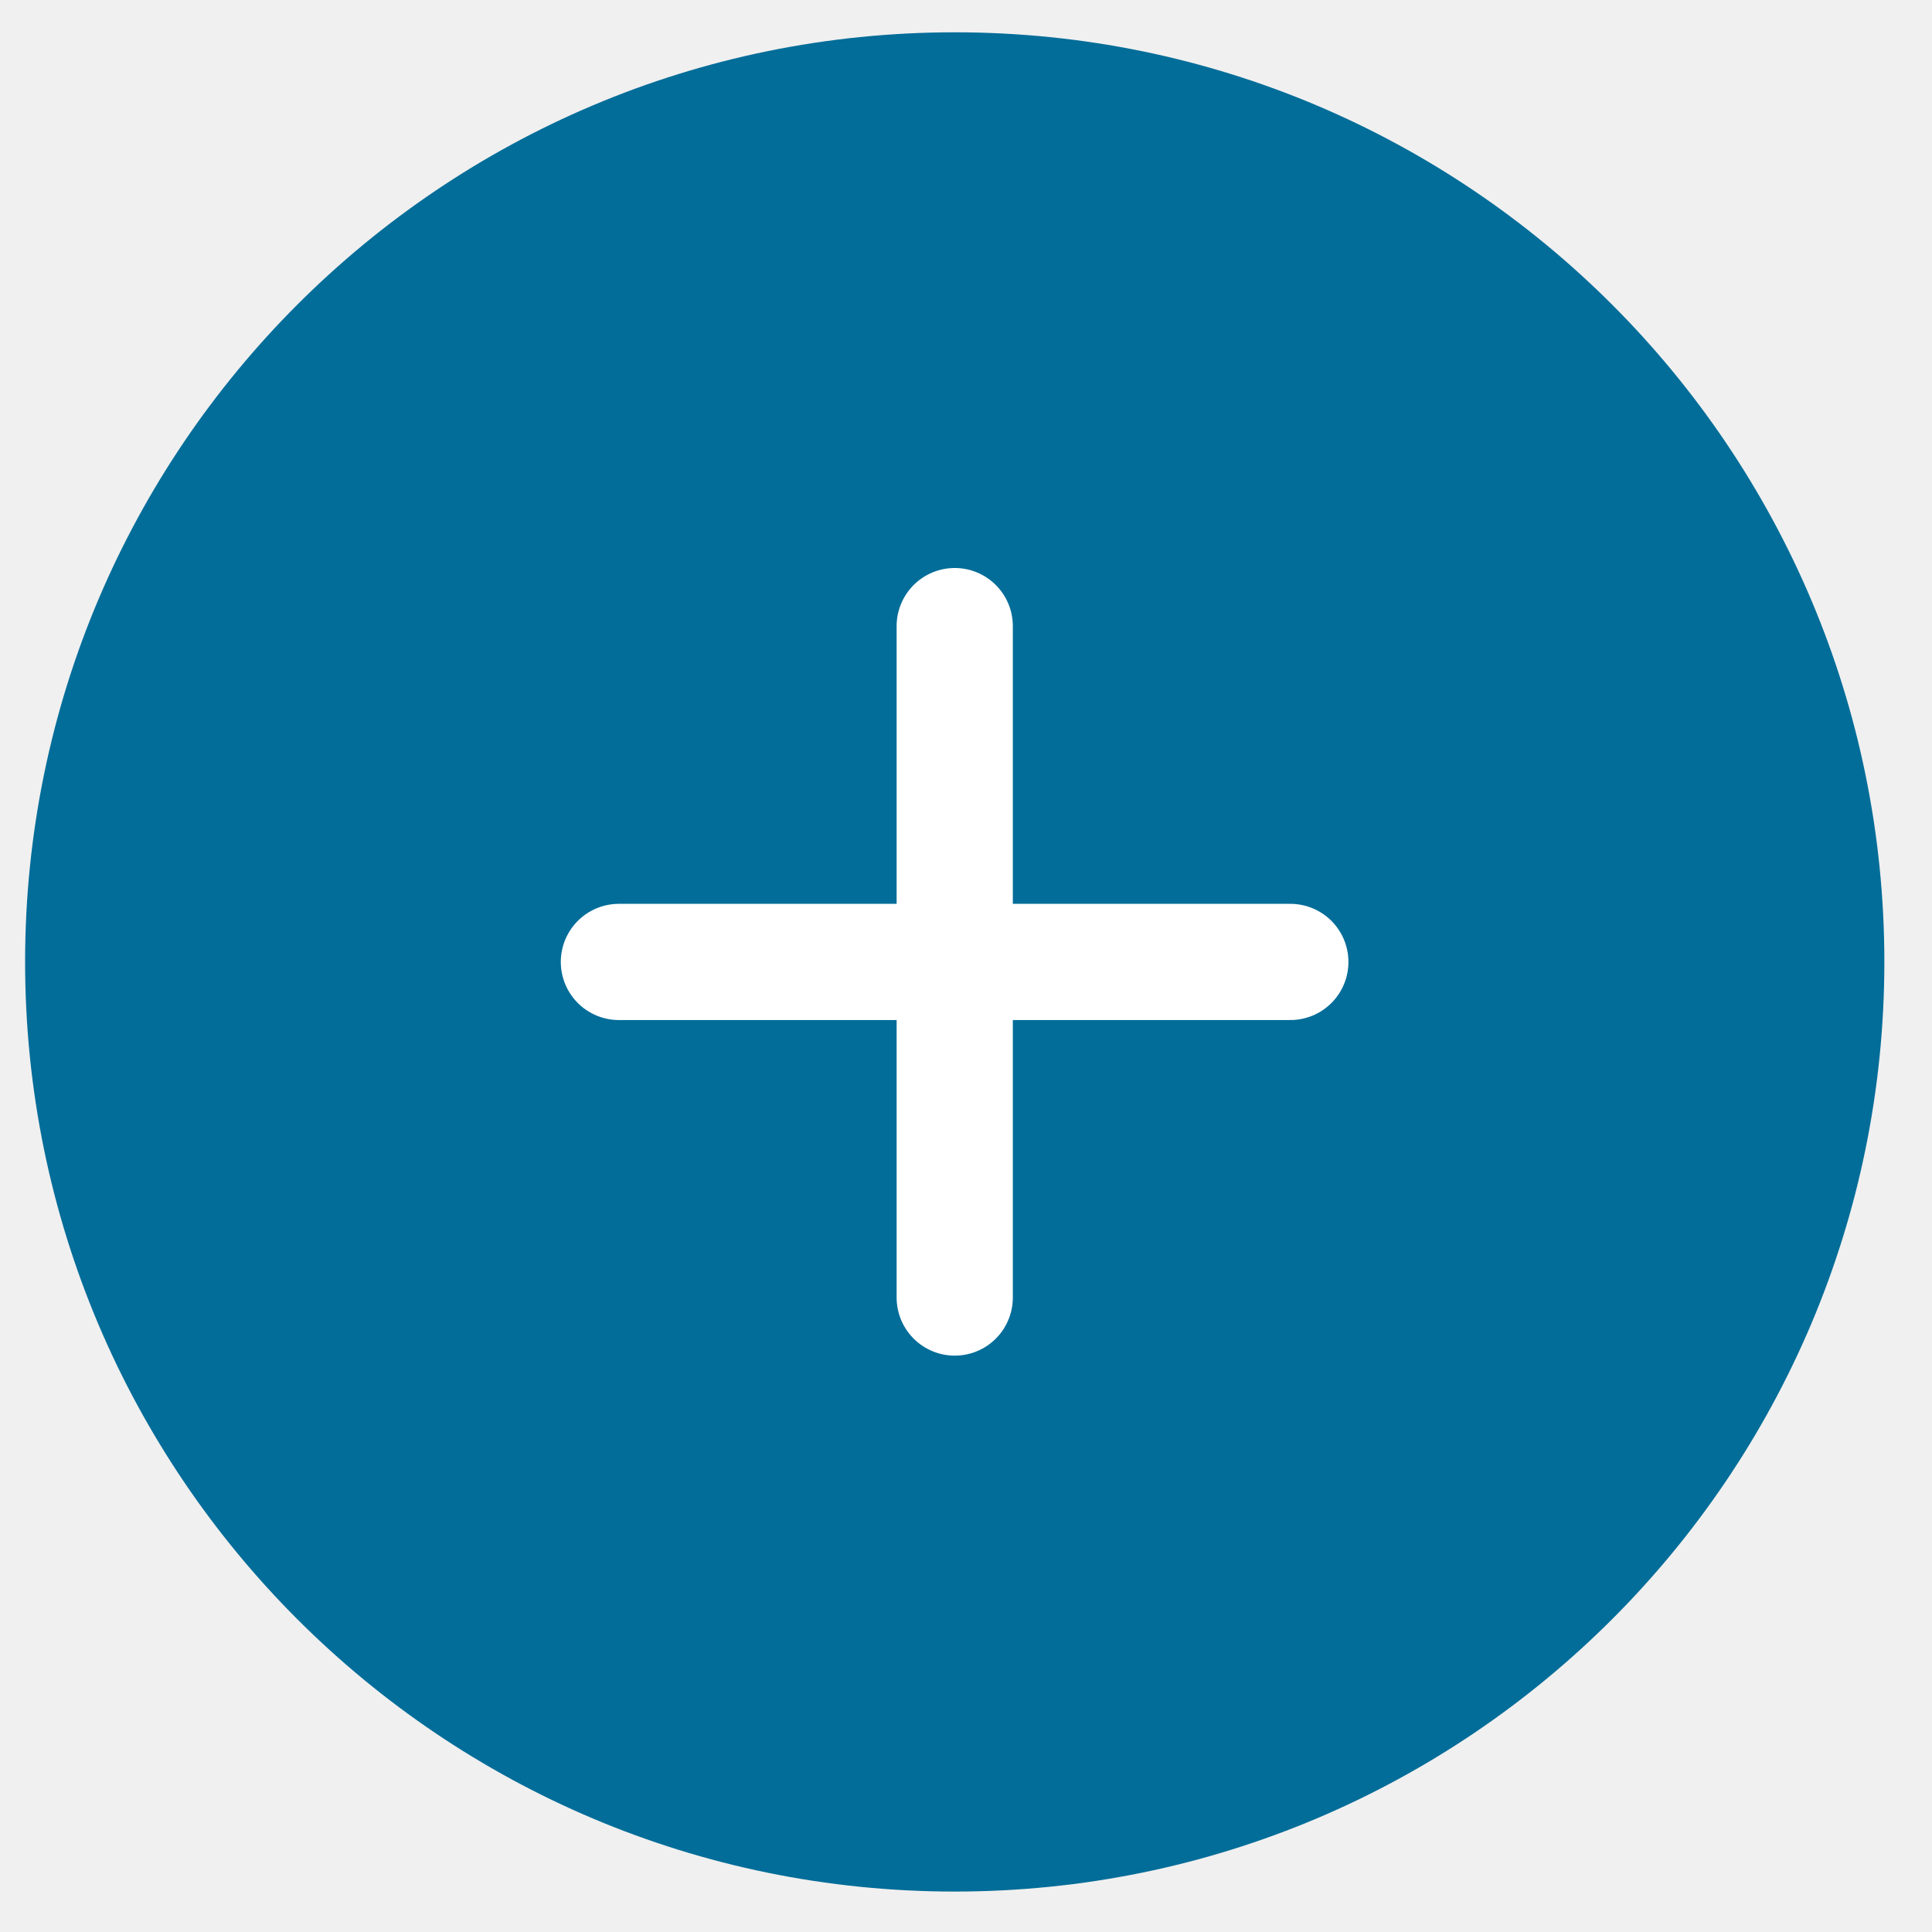
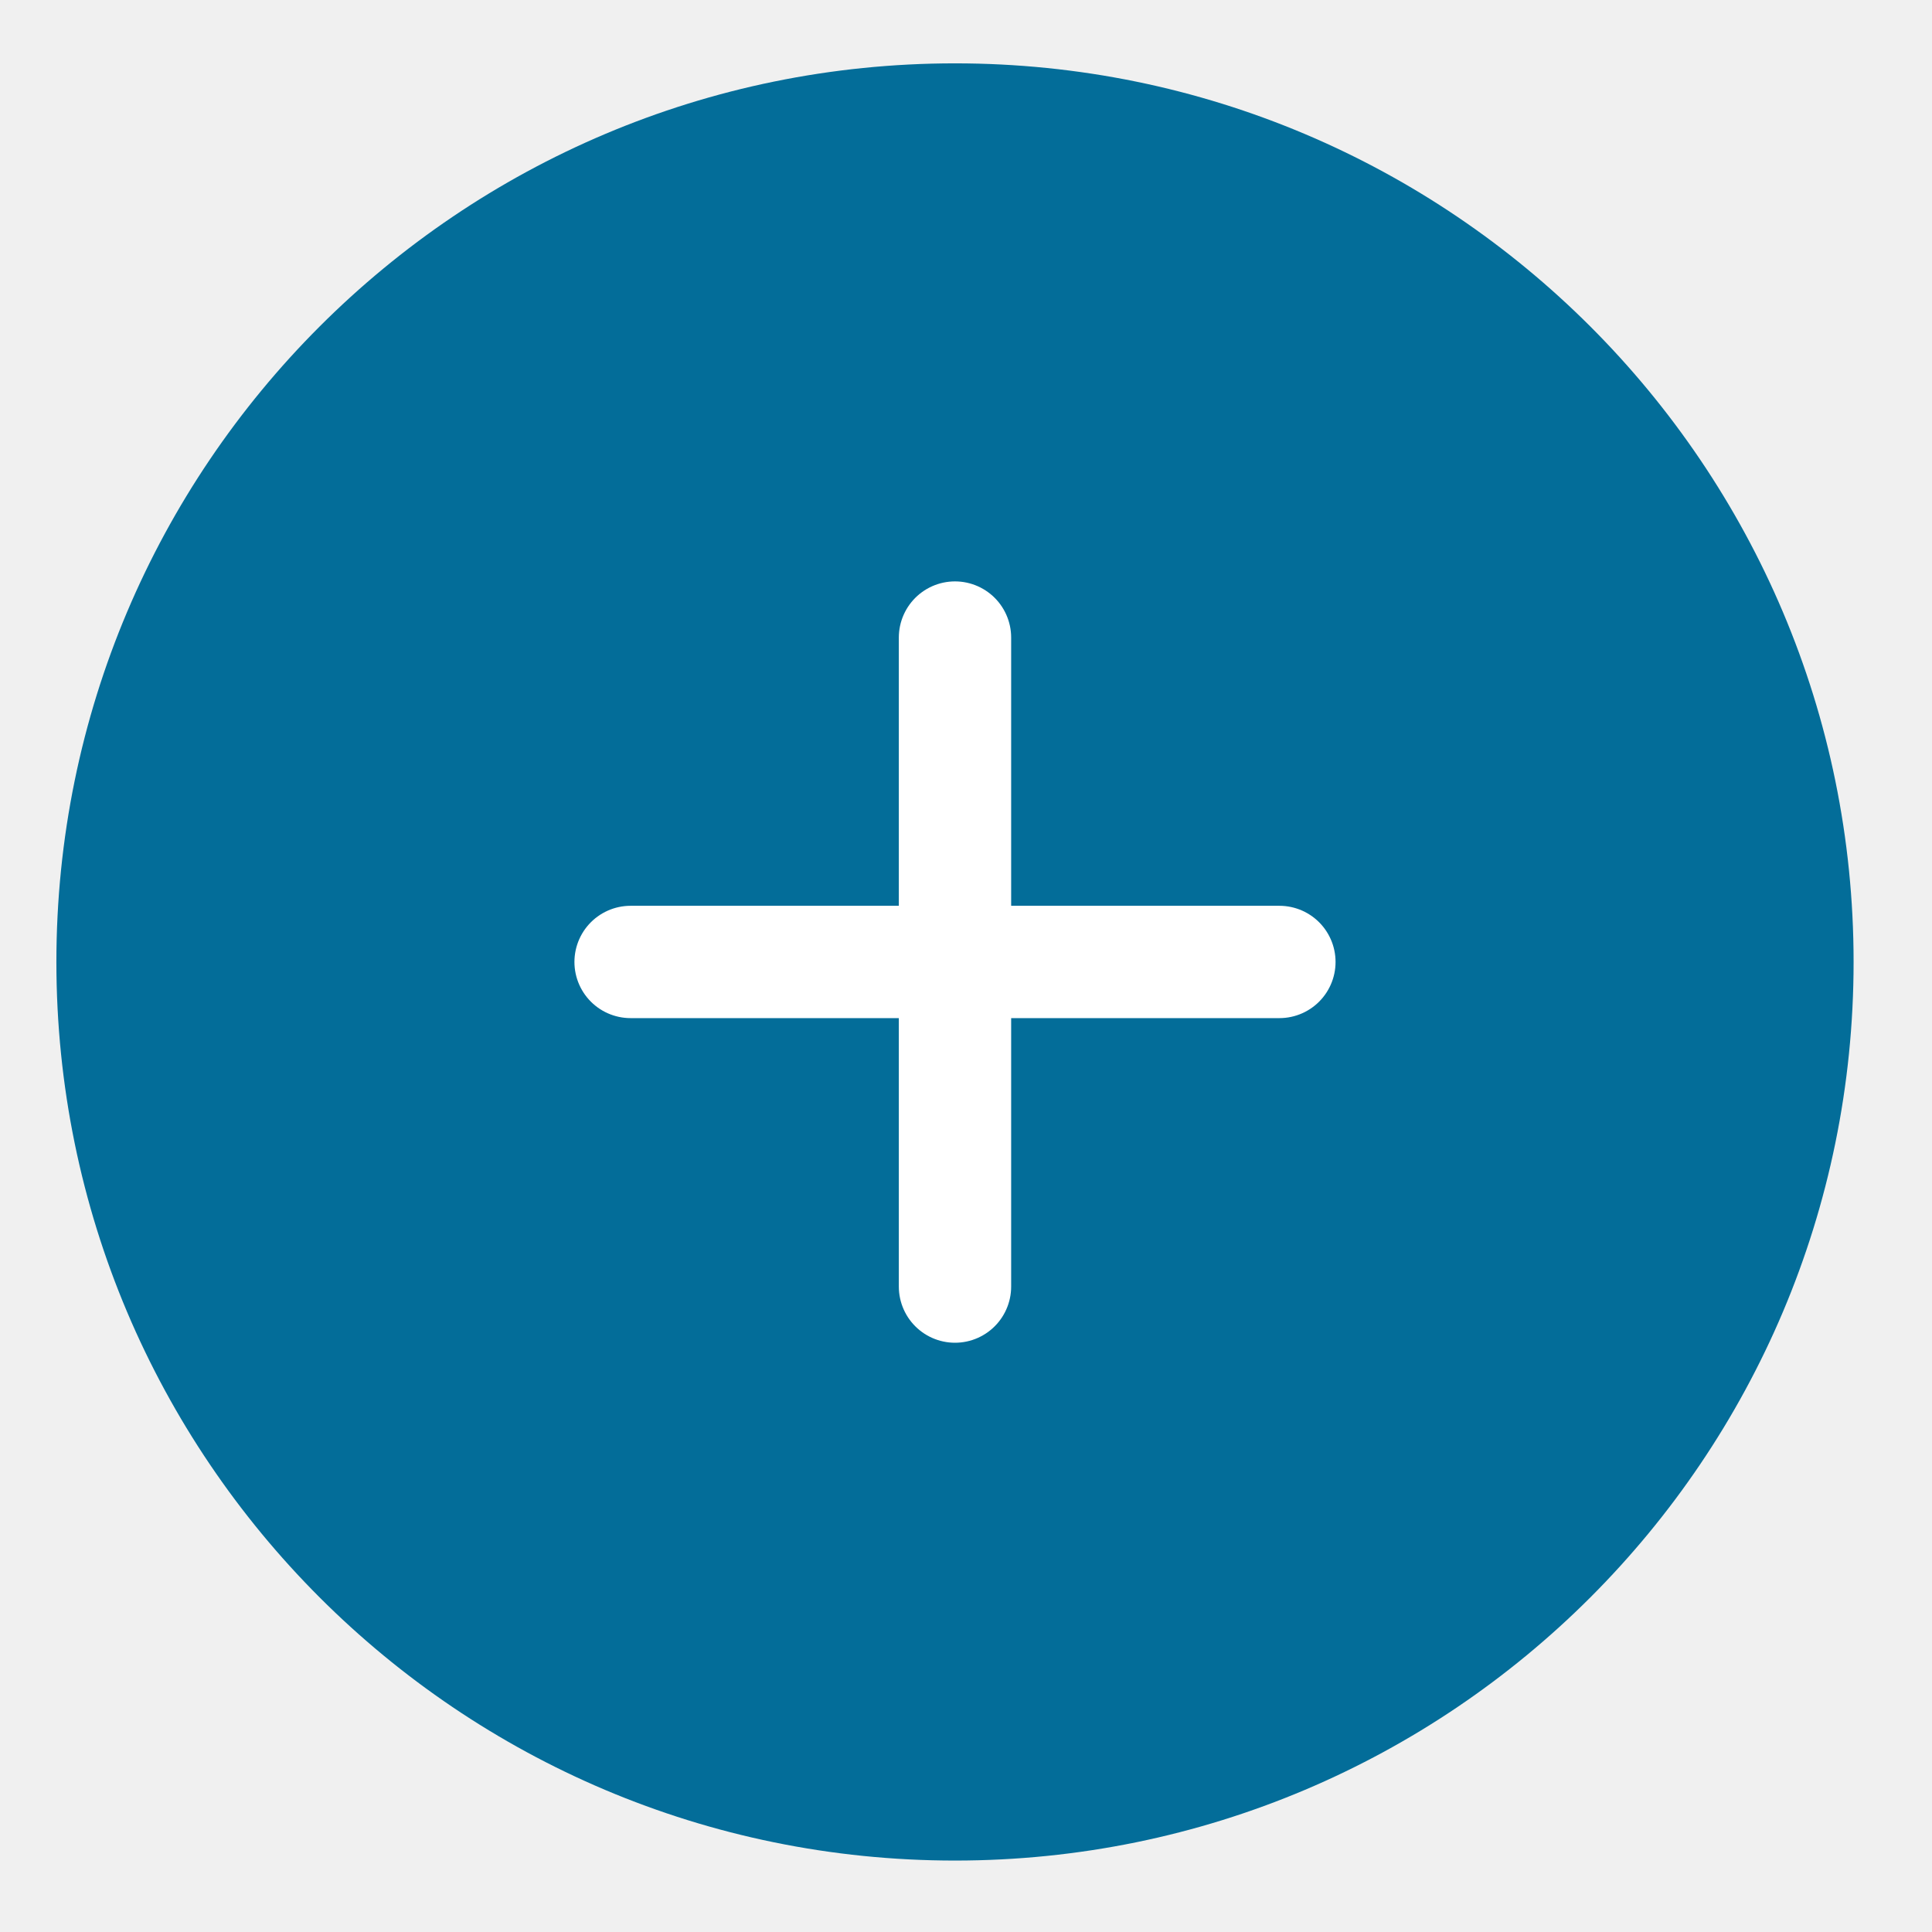
- <svg xmlns="http://www.w3.org/2000/svg" id="Ebene_1" data-name="Ebene 1" viewBox="0 0 83.13 83.13">
+ <svg xmlns="http://www.w3.org/2000/svg" id="Ebene_1" data-name="Ebene 1" viewBox="0 0 86 86">
  <defs>
    <style>.cls-1{fill:#036d99;}.cls-2{fill:none;stroke:#fff;stroke-linecap:round;stroke-miterlimit:10;stroke-width:5px;}</style>
  </defs>
-   <path class="cls-1" d="M81.08,41.39a40,40,0,1,1-40-40A40,40,0,0,1,81.08,41.39Z" />
-   <line class="cls-2" x1="41.08" y1="26.94" x2="41.08" y2="55.83" />
-   <line class="cls-2" x1="26.63" y1="41.39" x2="55.52" y2="41.39" />
+   <path class="cls-1" d="M82.51,42.82a40,40,0,1,1-40-40A40,40,0,0,1,82.51,42.82Z" />
+   <line class="cls-2" x1="42.51" y1="28.38" x2="42.51" y2="57.27" />
+   <line class="cls-2" x1="28.07" y1="42.82" x2="56.95" y2="42.82" />
</svg>
